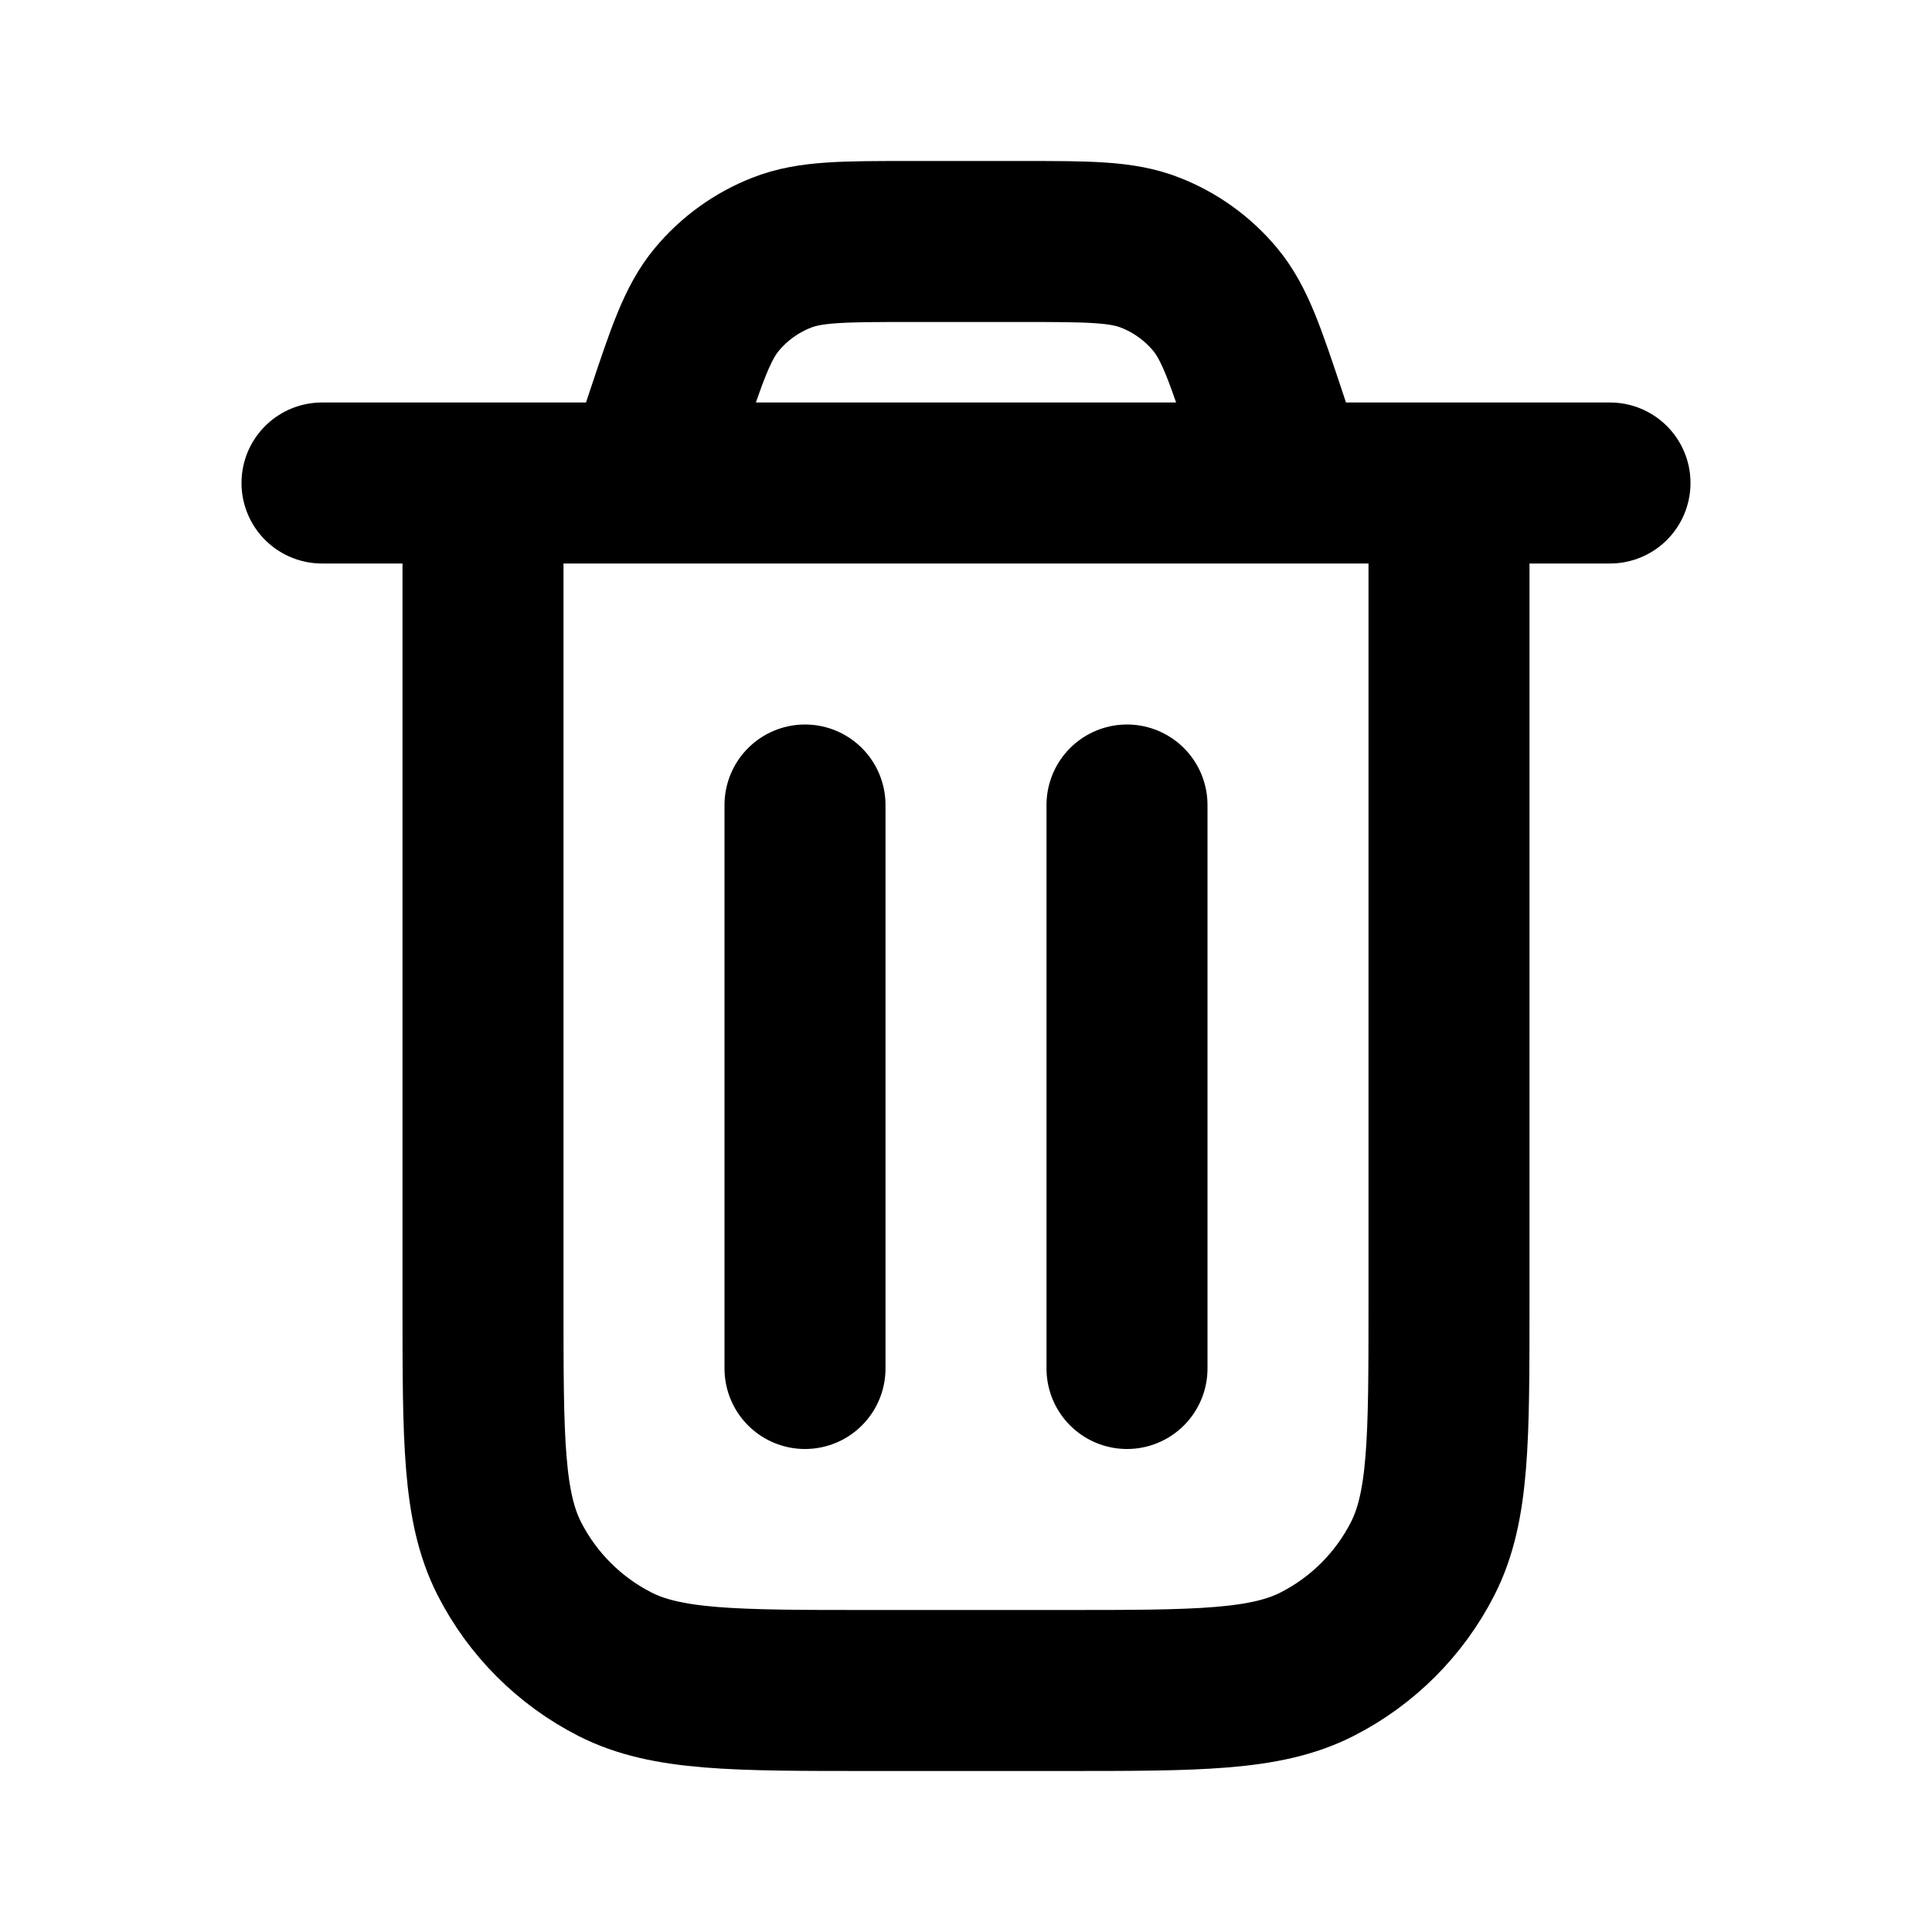
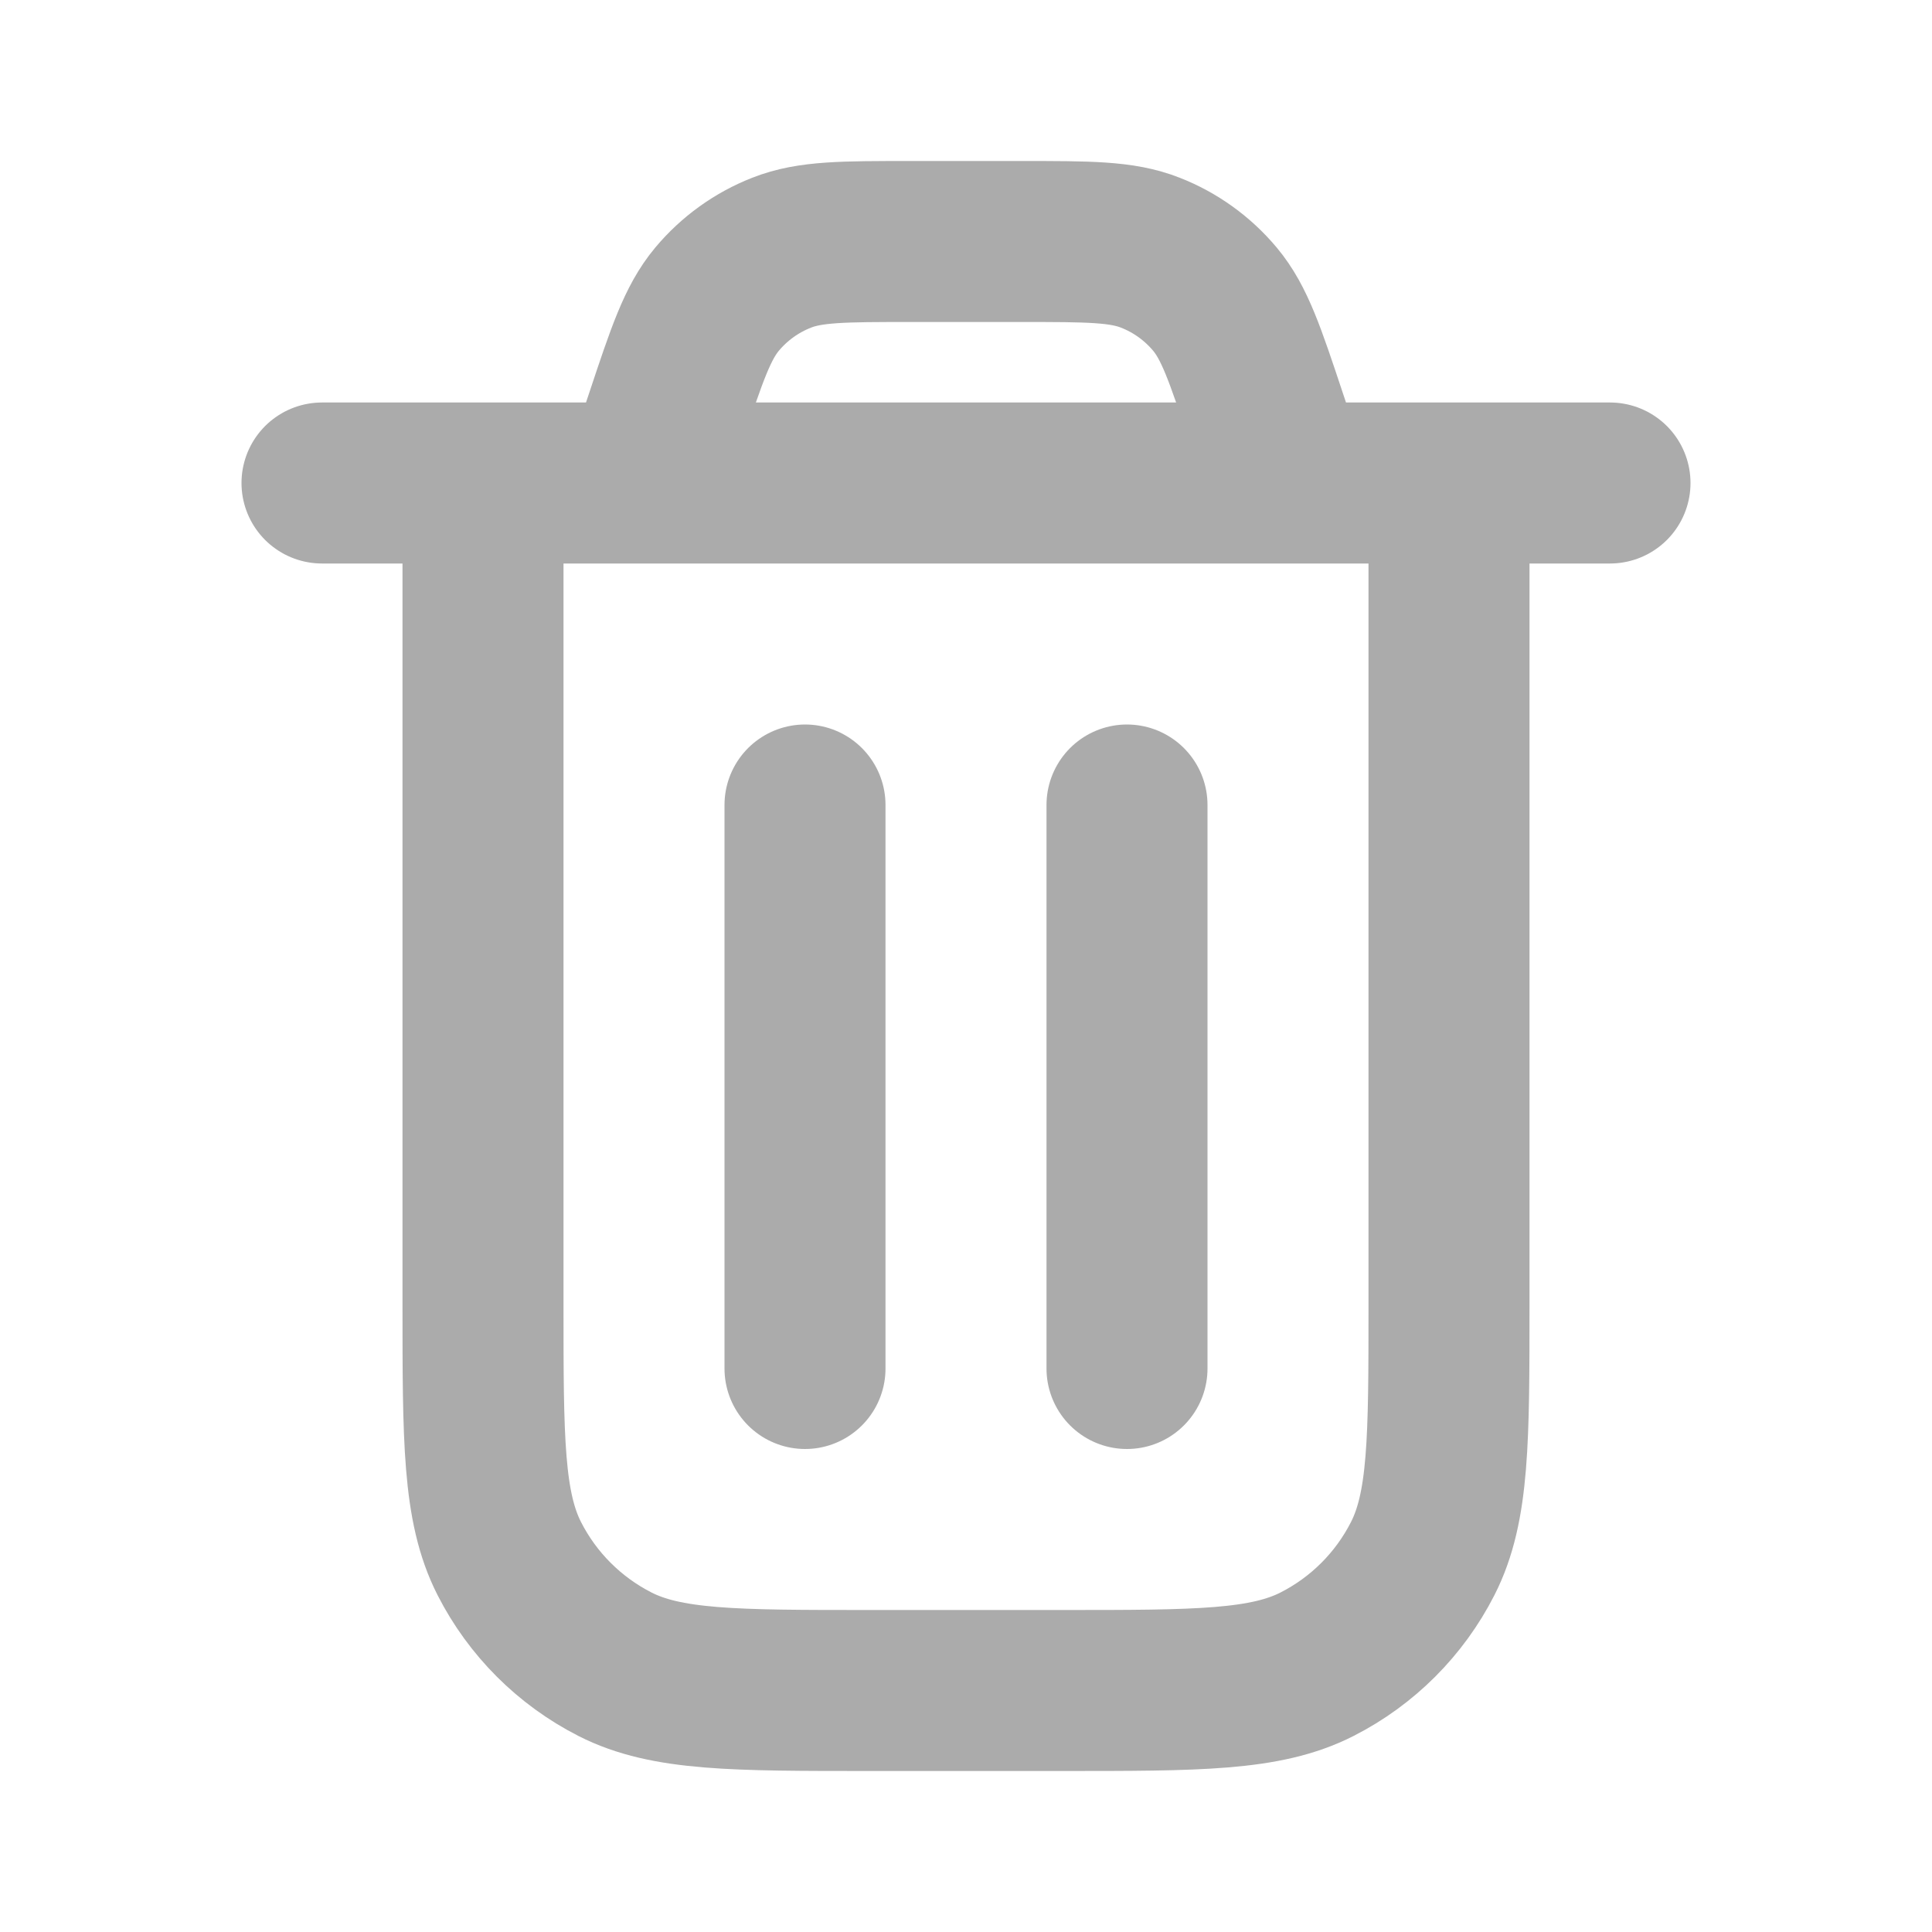
<svg xmlns="http://www.w3.org/2000/svg" width="800px" height="800px" viewBox="0 0 24 24" fill="none">
-   <path d="M4 6H20M16 6L15.729 5.188C15.467 4.401 15.336 4.008 15.093 3.717C14.878 3.46 14.602 3.261 14.29 3.139C13.938 3 13.523 3 12.694 3H11.306C10.477 3 10.062 3 9.71 3.139C9.398 3.261 9.122 3.46 8.907 3.717C8.664 4.008 8.533 4.401 8.271 5.188L8 6M18 6V16.2C18 17.88 18 18.72 17.673 19.362C17.385 19.927 16.927 20.385 16.362 20.673C15.72 21 14.88 21 13.2 21H10.8C9.12 21 8.28 21 7.638 20.673C7.074 20.385 6.615 19.927 6.327 19.362C6 18.72 6 17.88 6 16.2V6M14 10V17M10 10V17" stroke="#000000" stroke-width="2" stroke-linecap="round" stroke-linejoin="round" />
+   <path d="M4 6H20M16 6L15.729 5.188C15.467 4.401 15.336 4.008 15.093 3.717C14.878 3.46 14.602 3.261 14.29 3.139C13.938 3 13.523 3 12.694 3H11.306C10.477 3 10.062 3 9.71 3.139C9.398 3.261 9.122 3.46 8.907 3.717C8.664 4.008 8.533 4.401 8.271 5.188L8 6M18 6V16.2C18 17.88 18 18.72 17.673 19.362C17.385 19.927 16.927 20.385 16.362 20.673C15.72 21 14.88 21 13.2 21H10.8C9.12 21 8.28 21 7.638 20.673C7.074 20.385 6.615 19.927 6.327 19.362C6 18.72 6 17.88 6 16.2V6M14 10V17M10 10V17" stroke="#ababab" stroke-width="2" stroke-linecap="round" stroke-linejoin="round" />
</svg>
